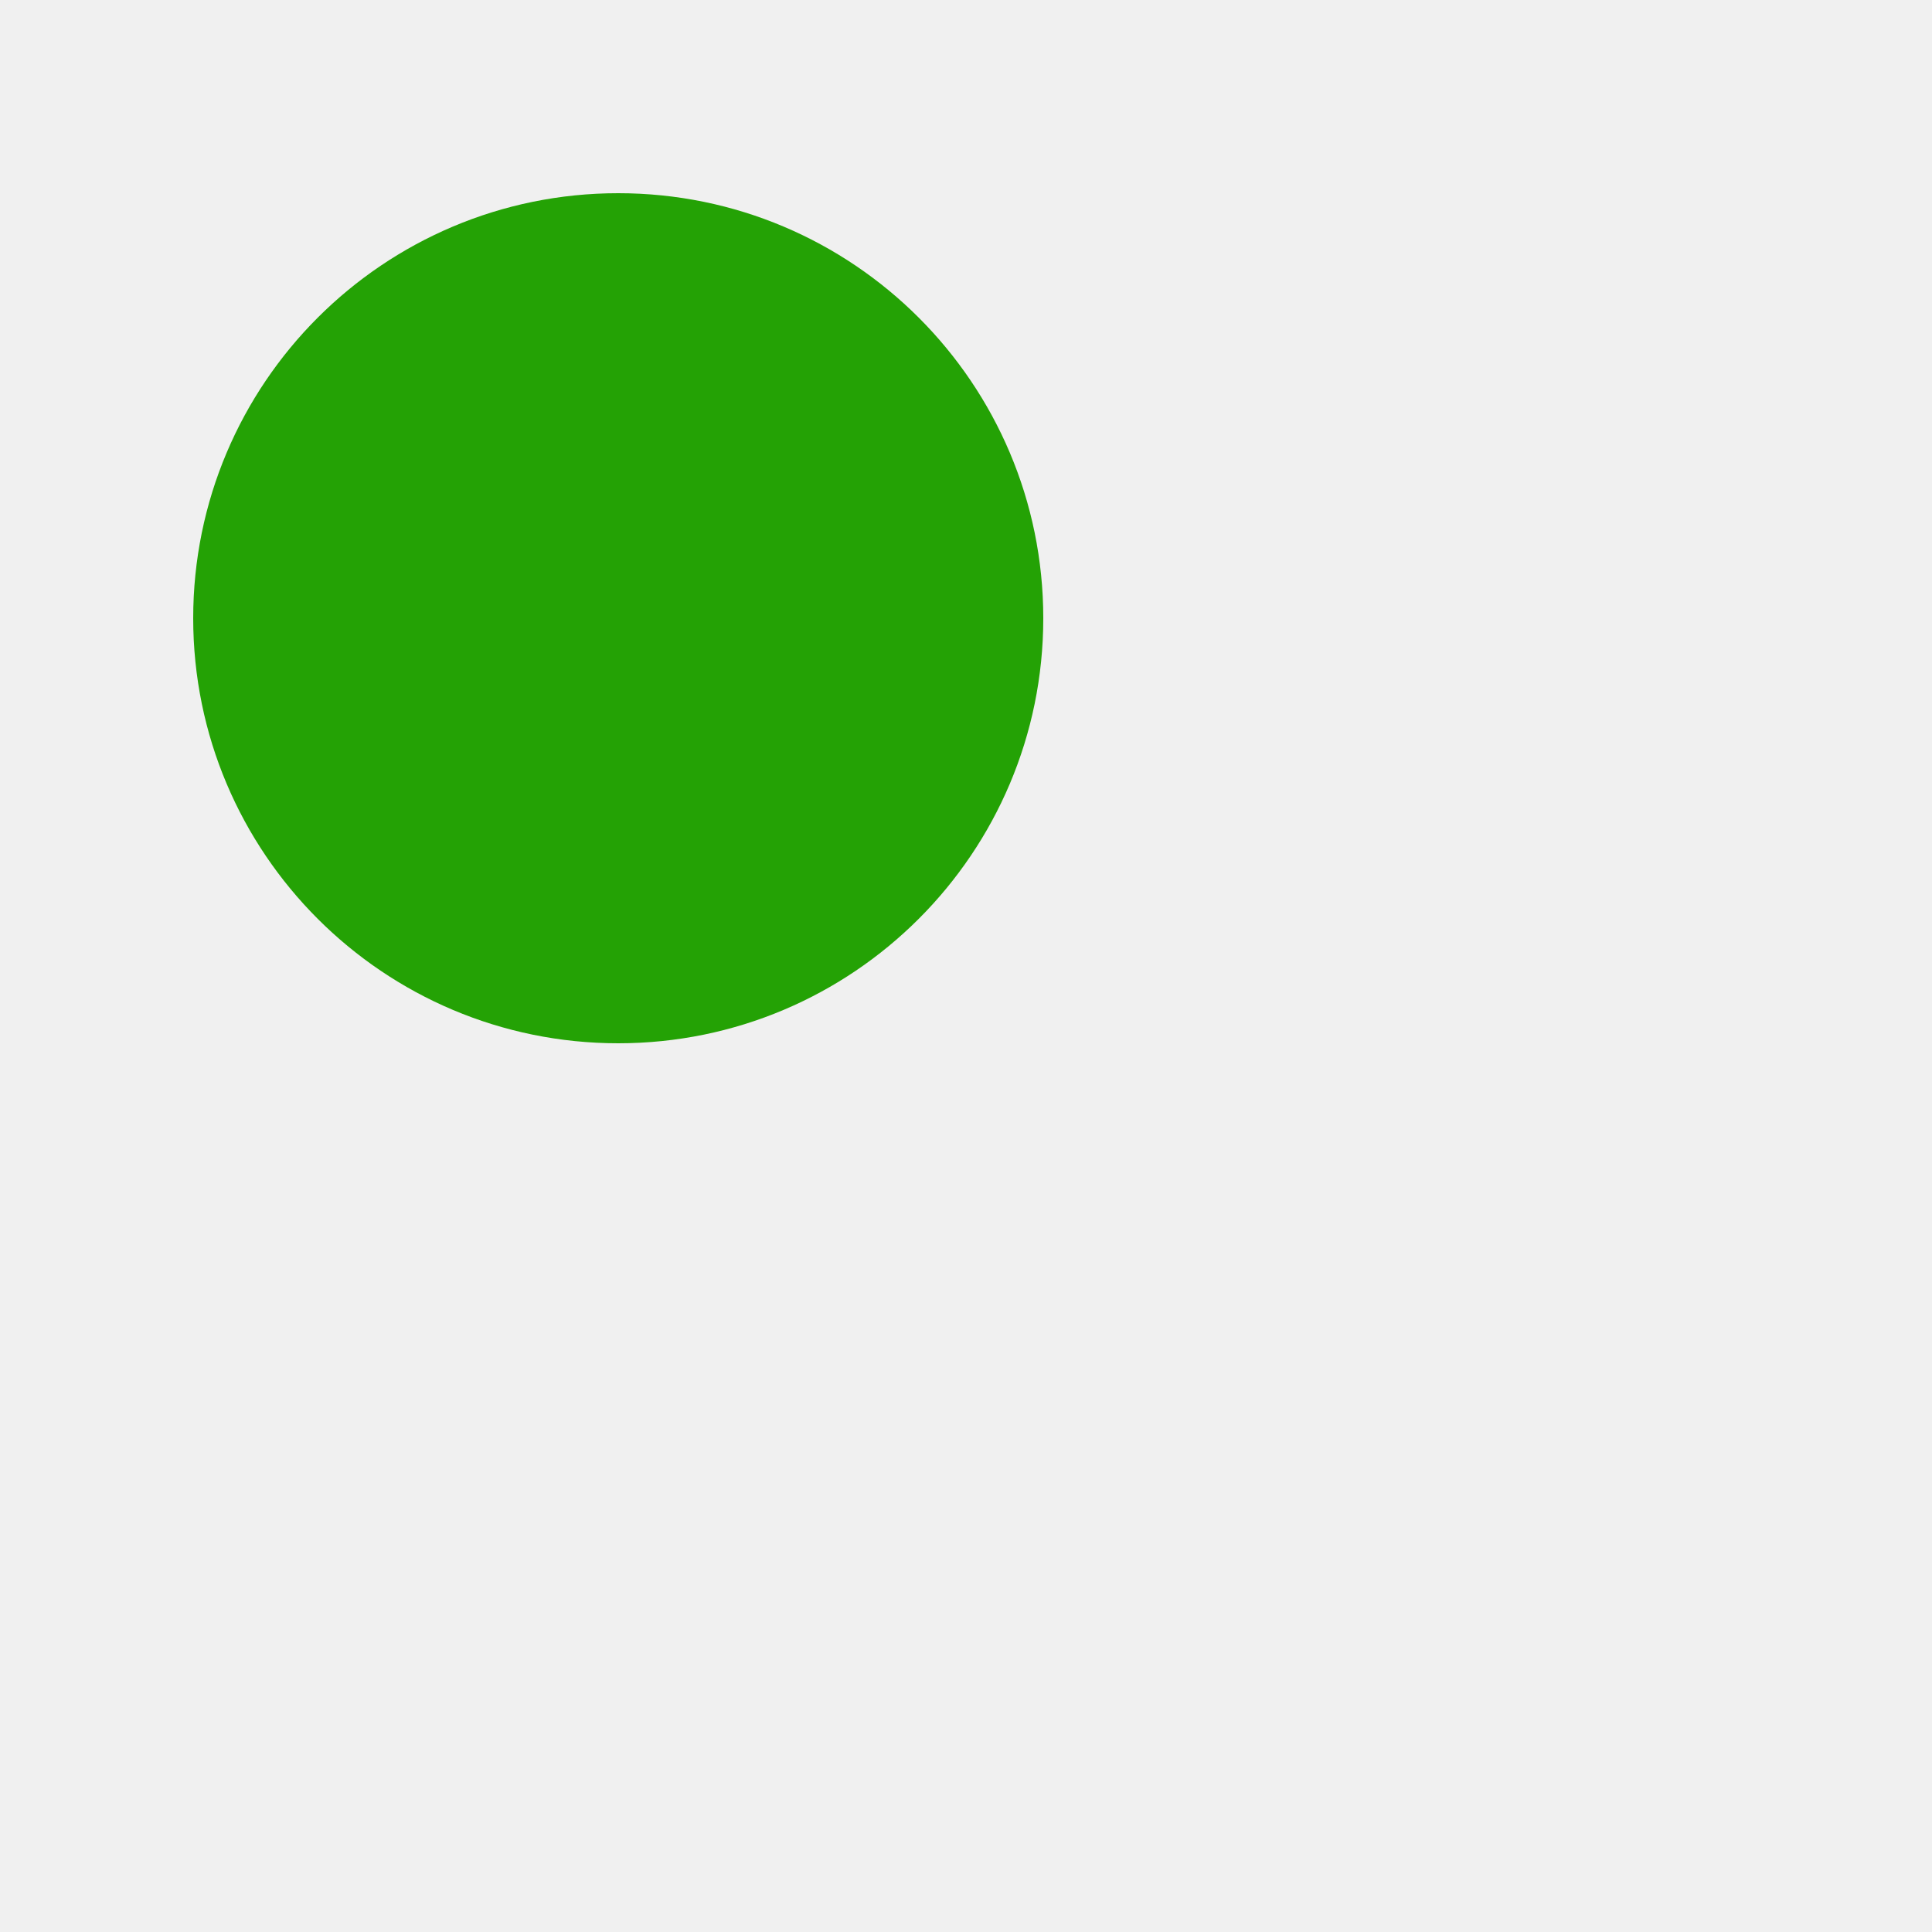
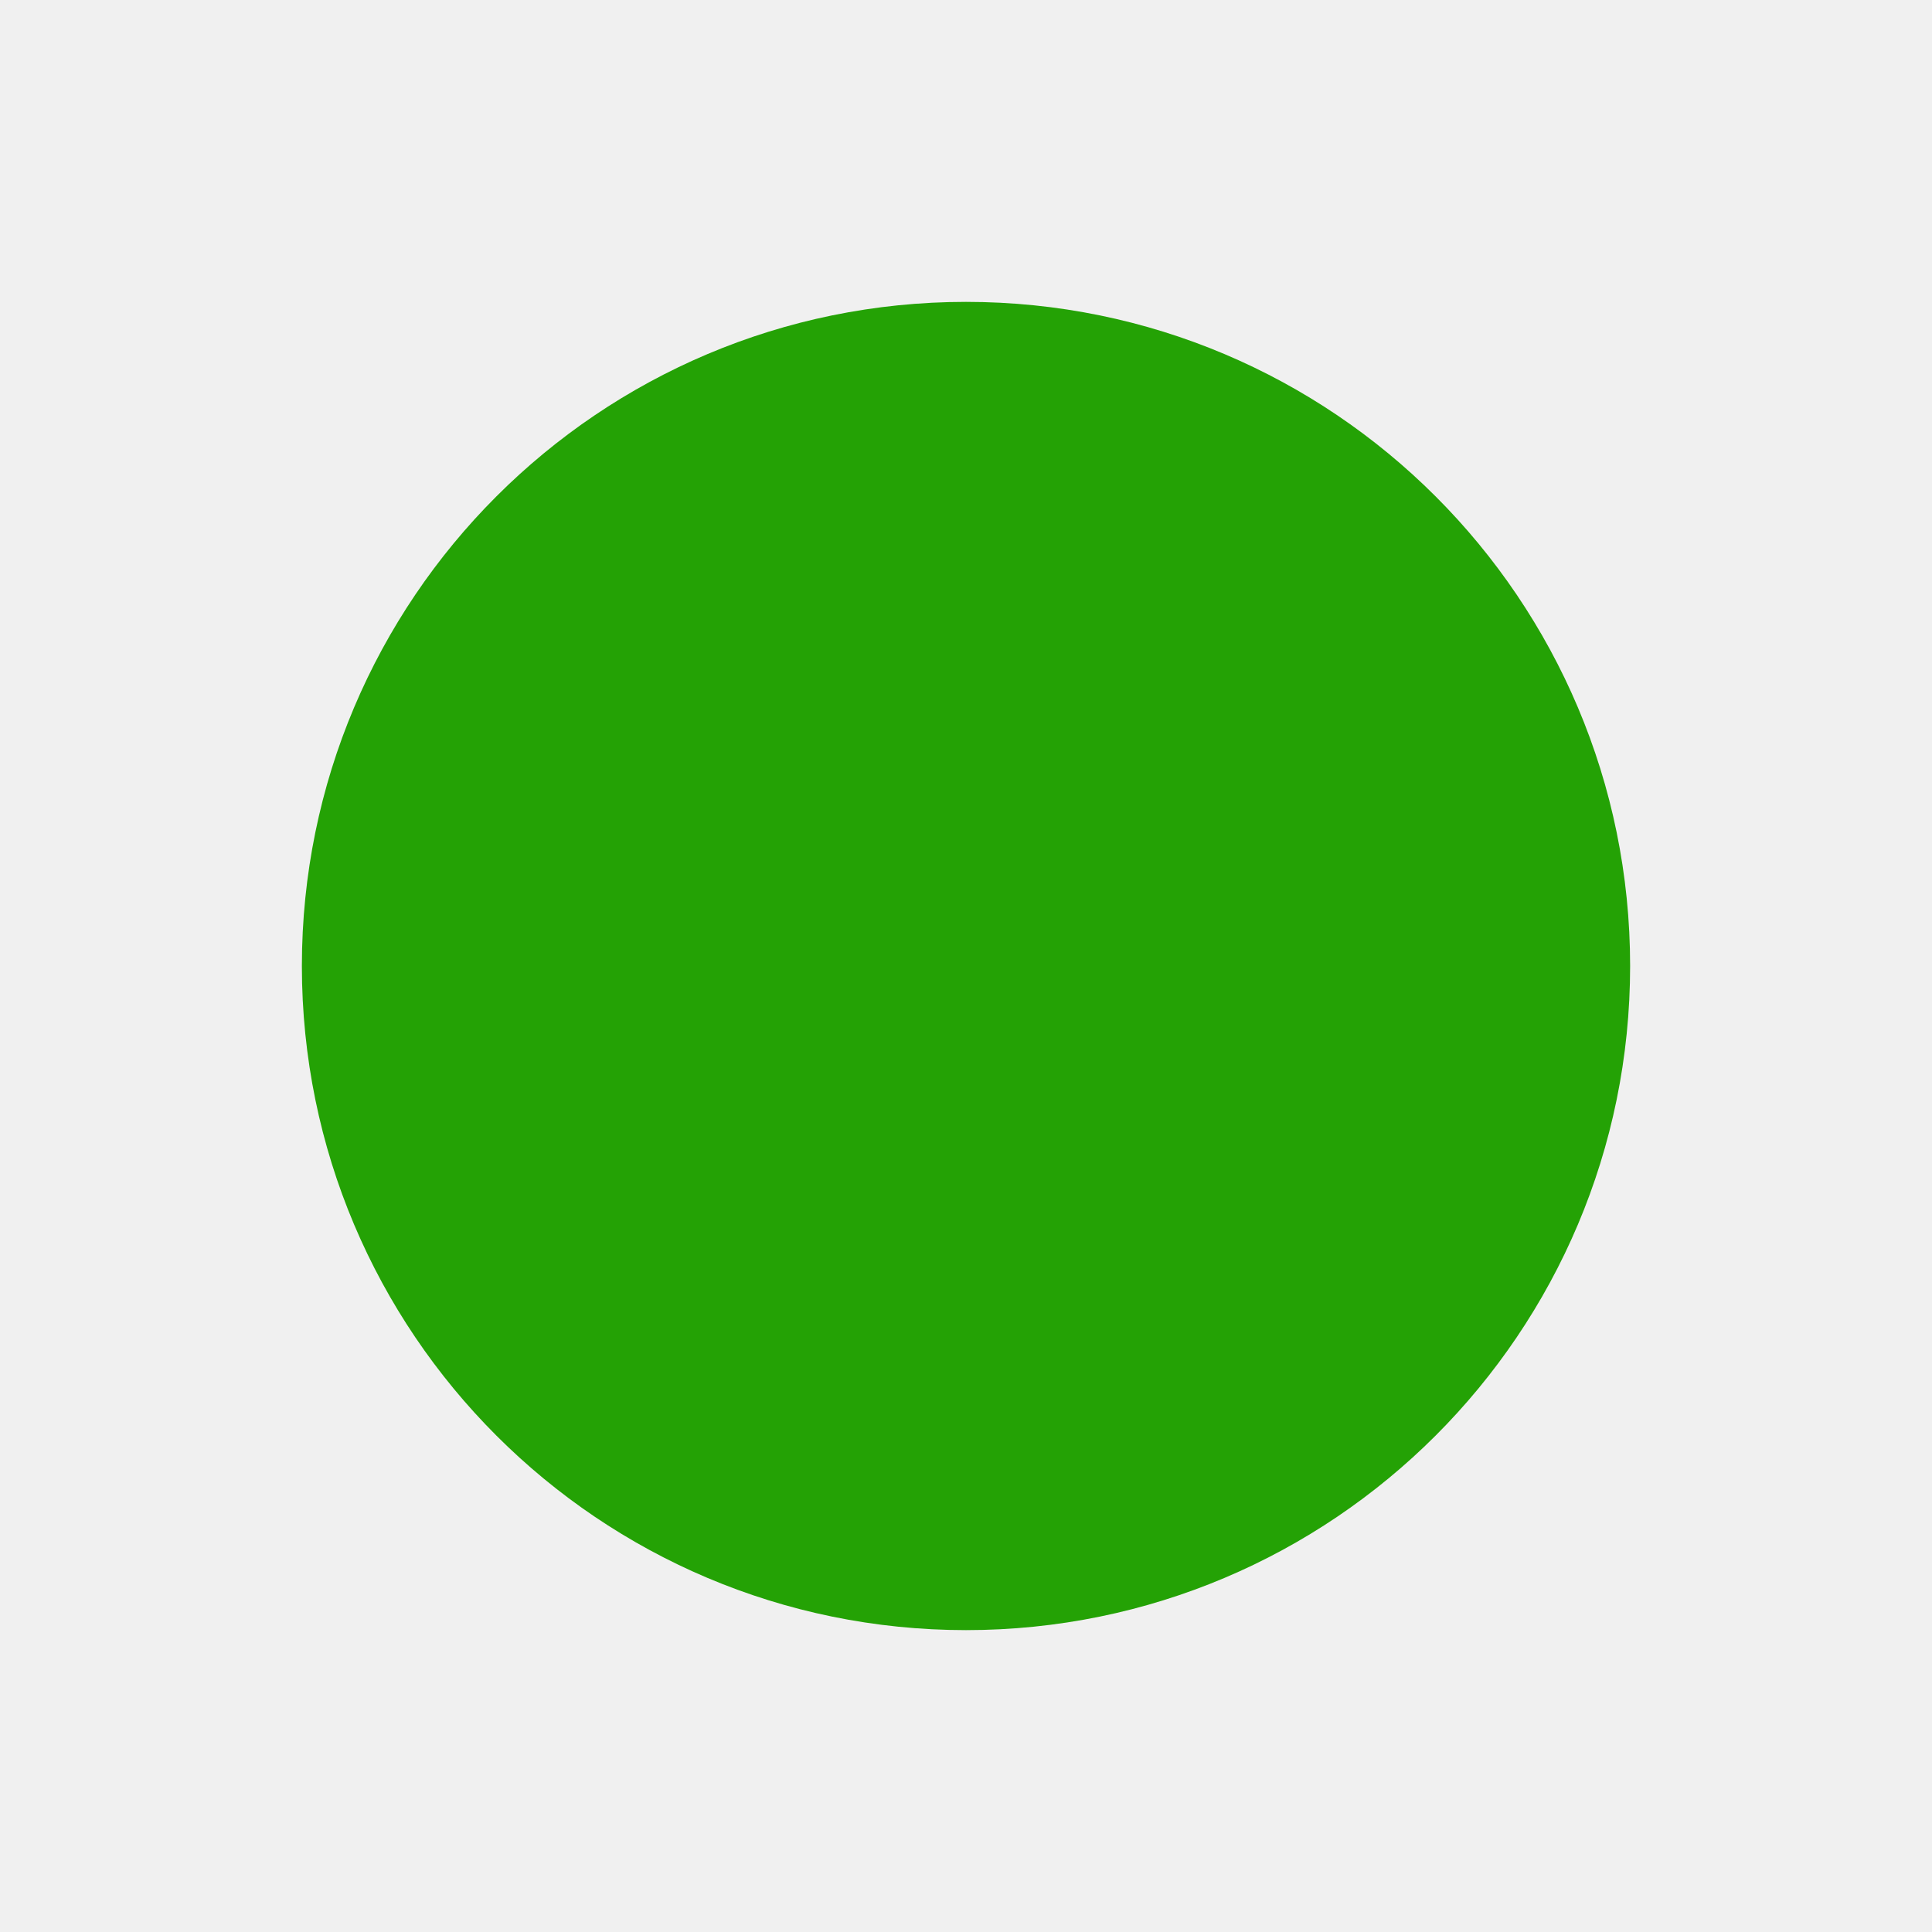
- <svg xmlns="http://www.w3.org/2000/svg" id="check" width="200px" viewBox="0 0 50 50" version="1.1">
+ <svg xmlns="http://www.w3.org/2000/svg" id="check" width="100px" viewBox="0 0 32 32" version="1.1">
  <defs />
  <g>
    <circle id="check-circle" stroke-width="2" fill="#24A205" stroke="#24A205" cx="16" cy="16" r="10">
-       <animate attributeName="r" values="10 ; 15 ; 10" begin="0s" dur="0.5s" />
-       <animate attributeName="fill" values="#24A205; #245205; #24A205" begin="0s" dur="0.5s" />
+       <animate attributeName="r" values="10 ; 15 ; 10" begin="0.5s" dur="0.5s" />
+       <animate attributeName="fill" values="#24A205; #245205; #24A205" begin="0.5s" dur="0.5s" />
    </circle>
    <path id="check-check" stroke="#fff" stroke-width="3" stroke-linecap="round" stroke-linejoin="round" stroke-dasharray="50" stroke-dashoffset="50" fill="none" d="M11,17 15,20 21,12">
-       <animate attributeName="stroke-dashoffset" from="50" to="0" begin="0.7s" dur="1s" fill="freeze" />
+       <animate attributeName="stroke-dashoffset" from="50" to="0" begin="1.2s" dur="1s" fill="freeze" />
    </path>
  </g>
</svg>
